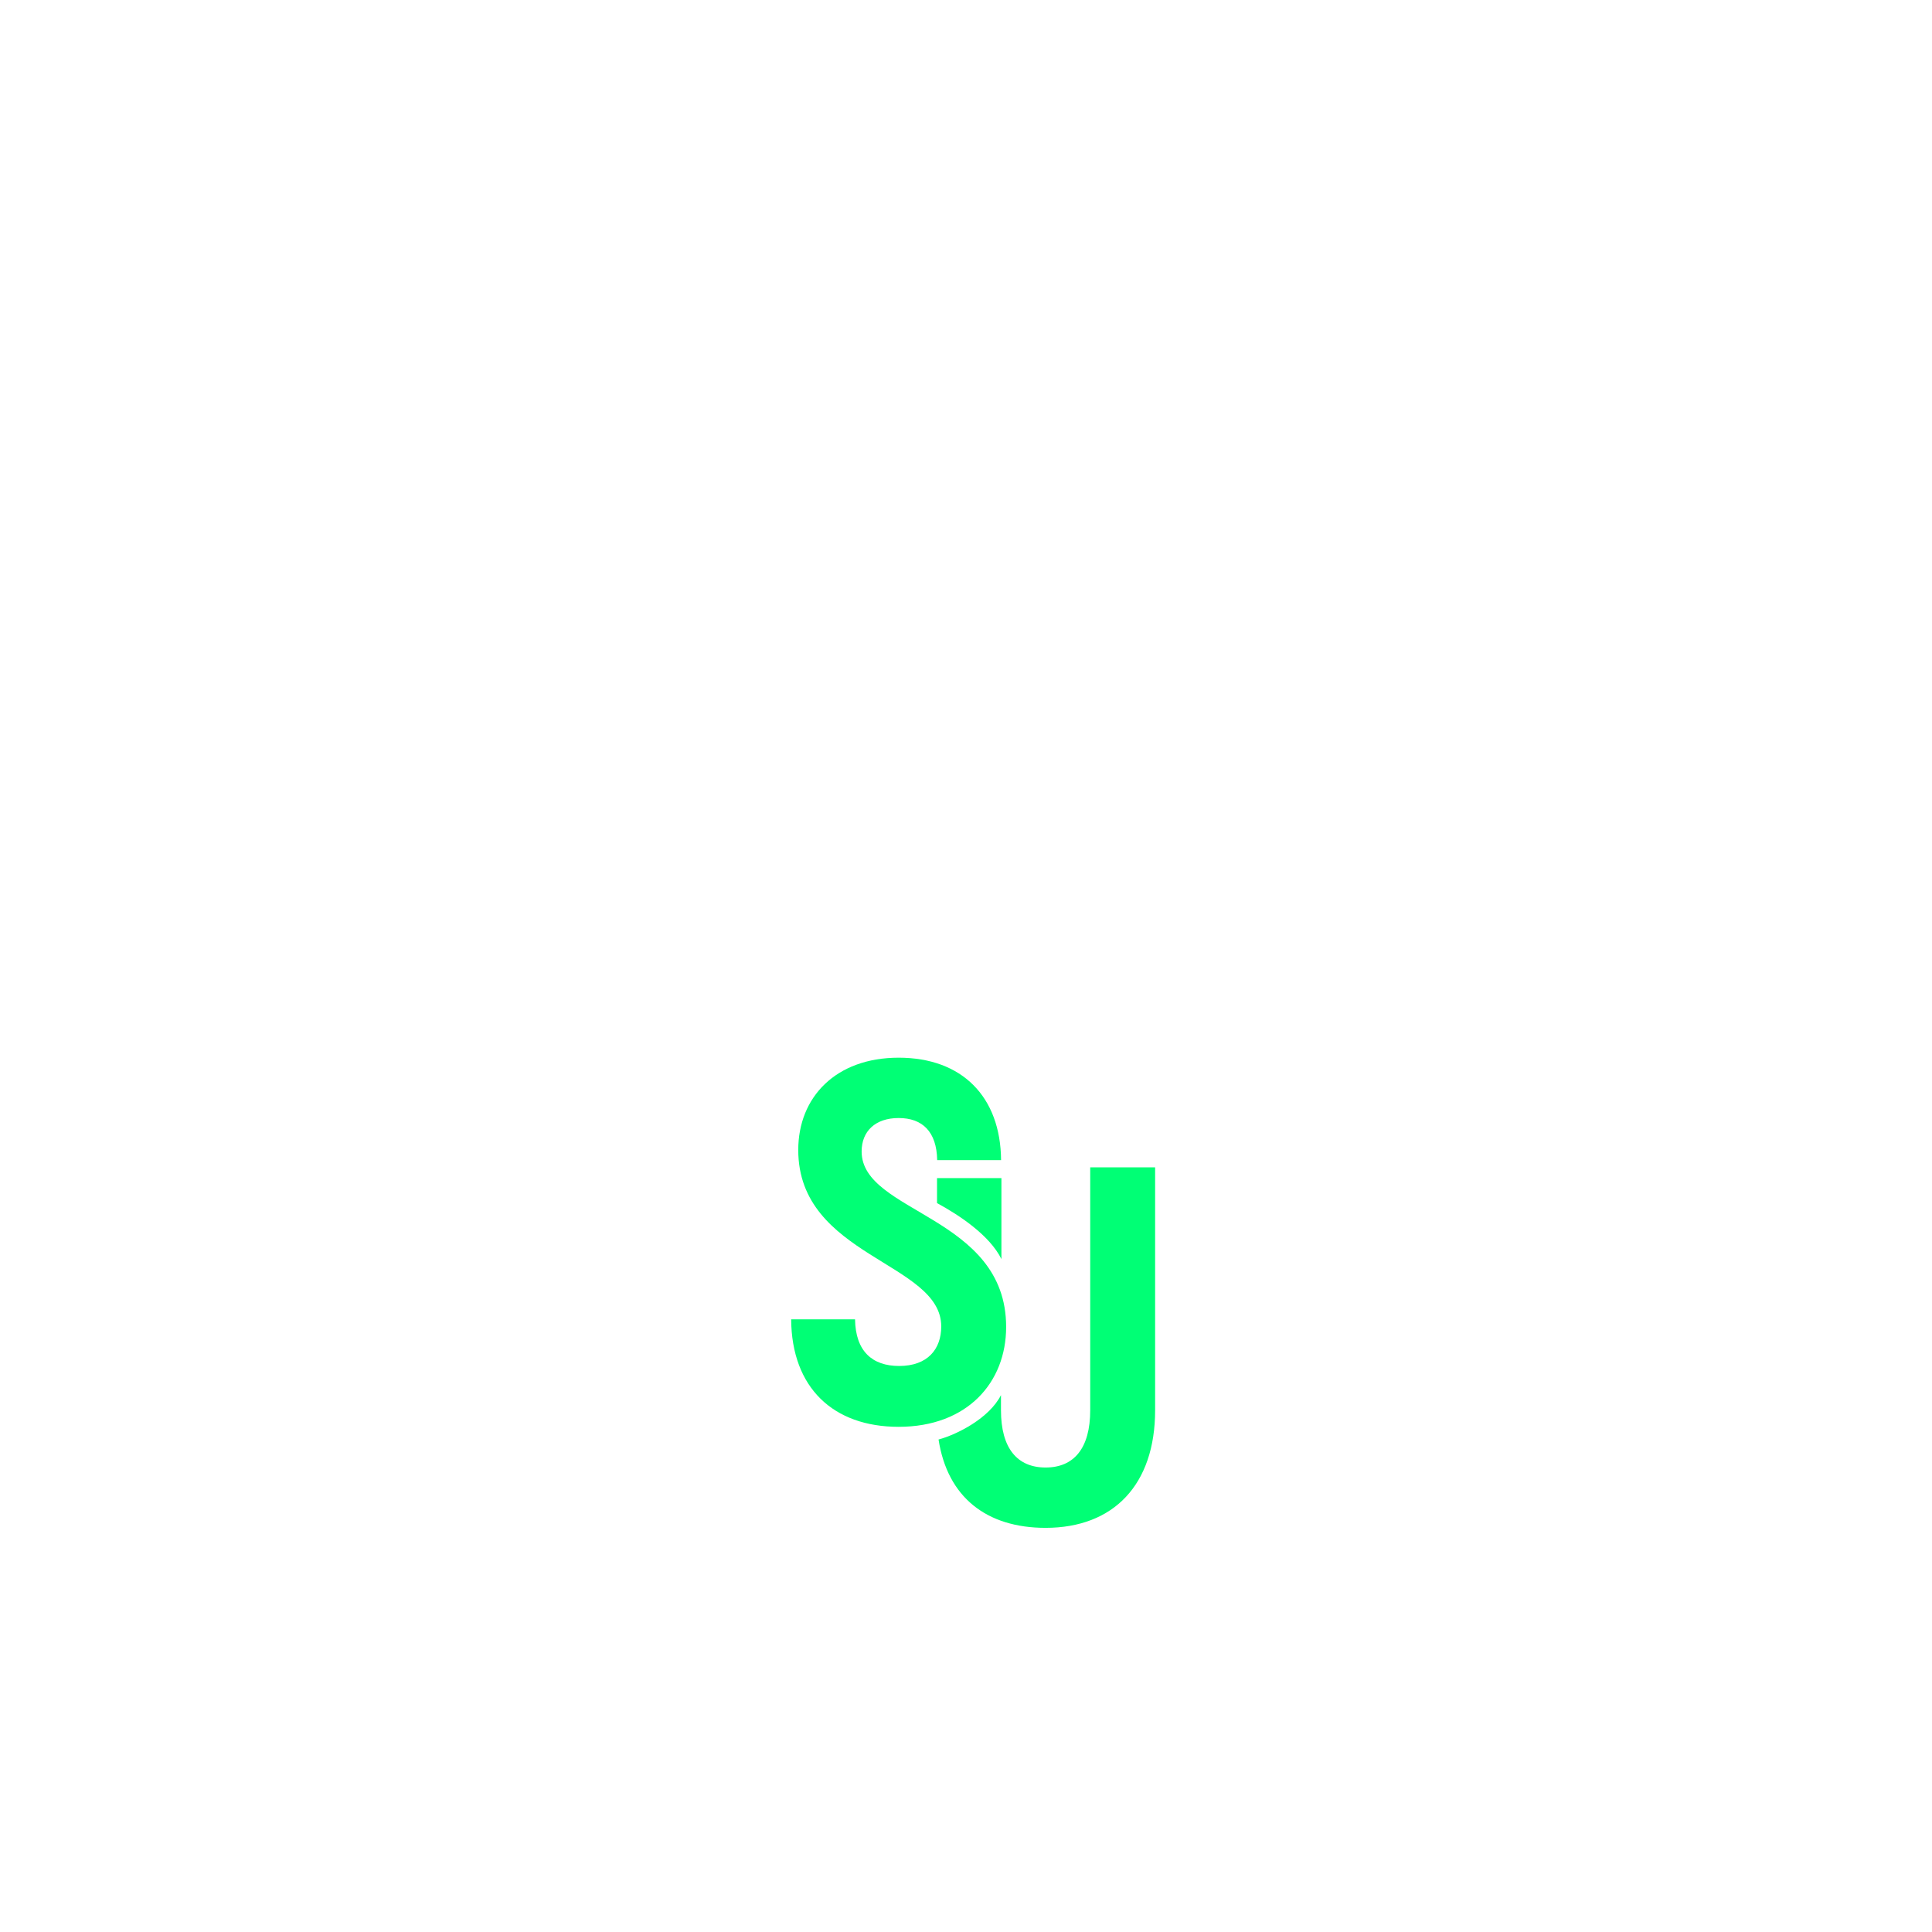
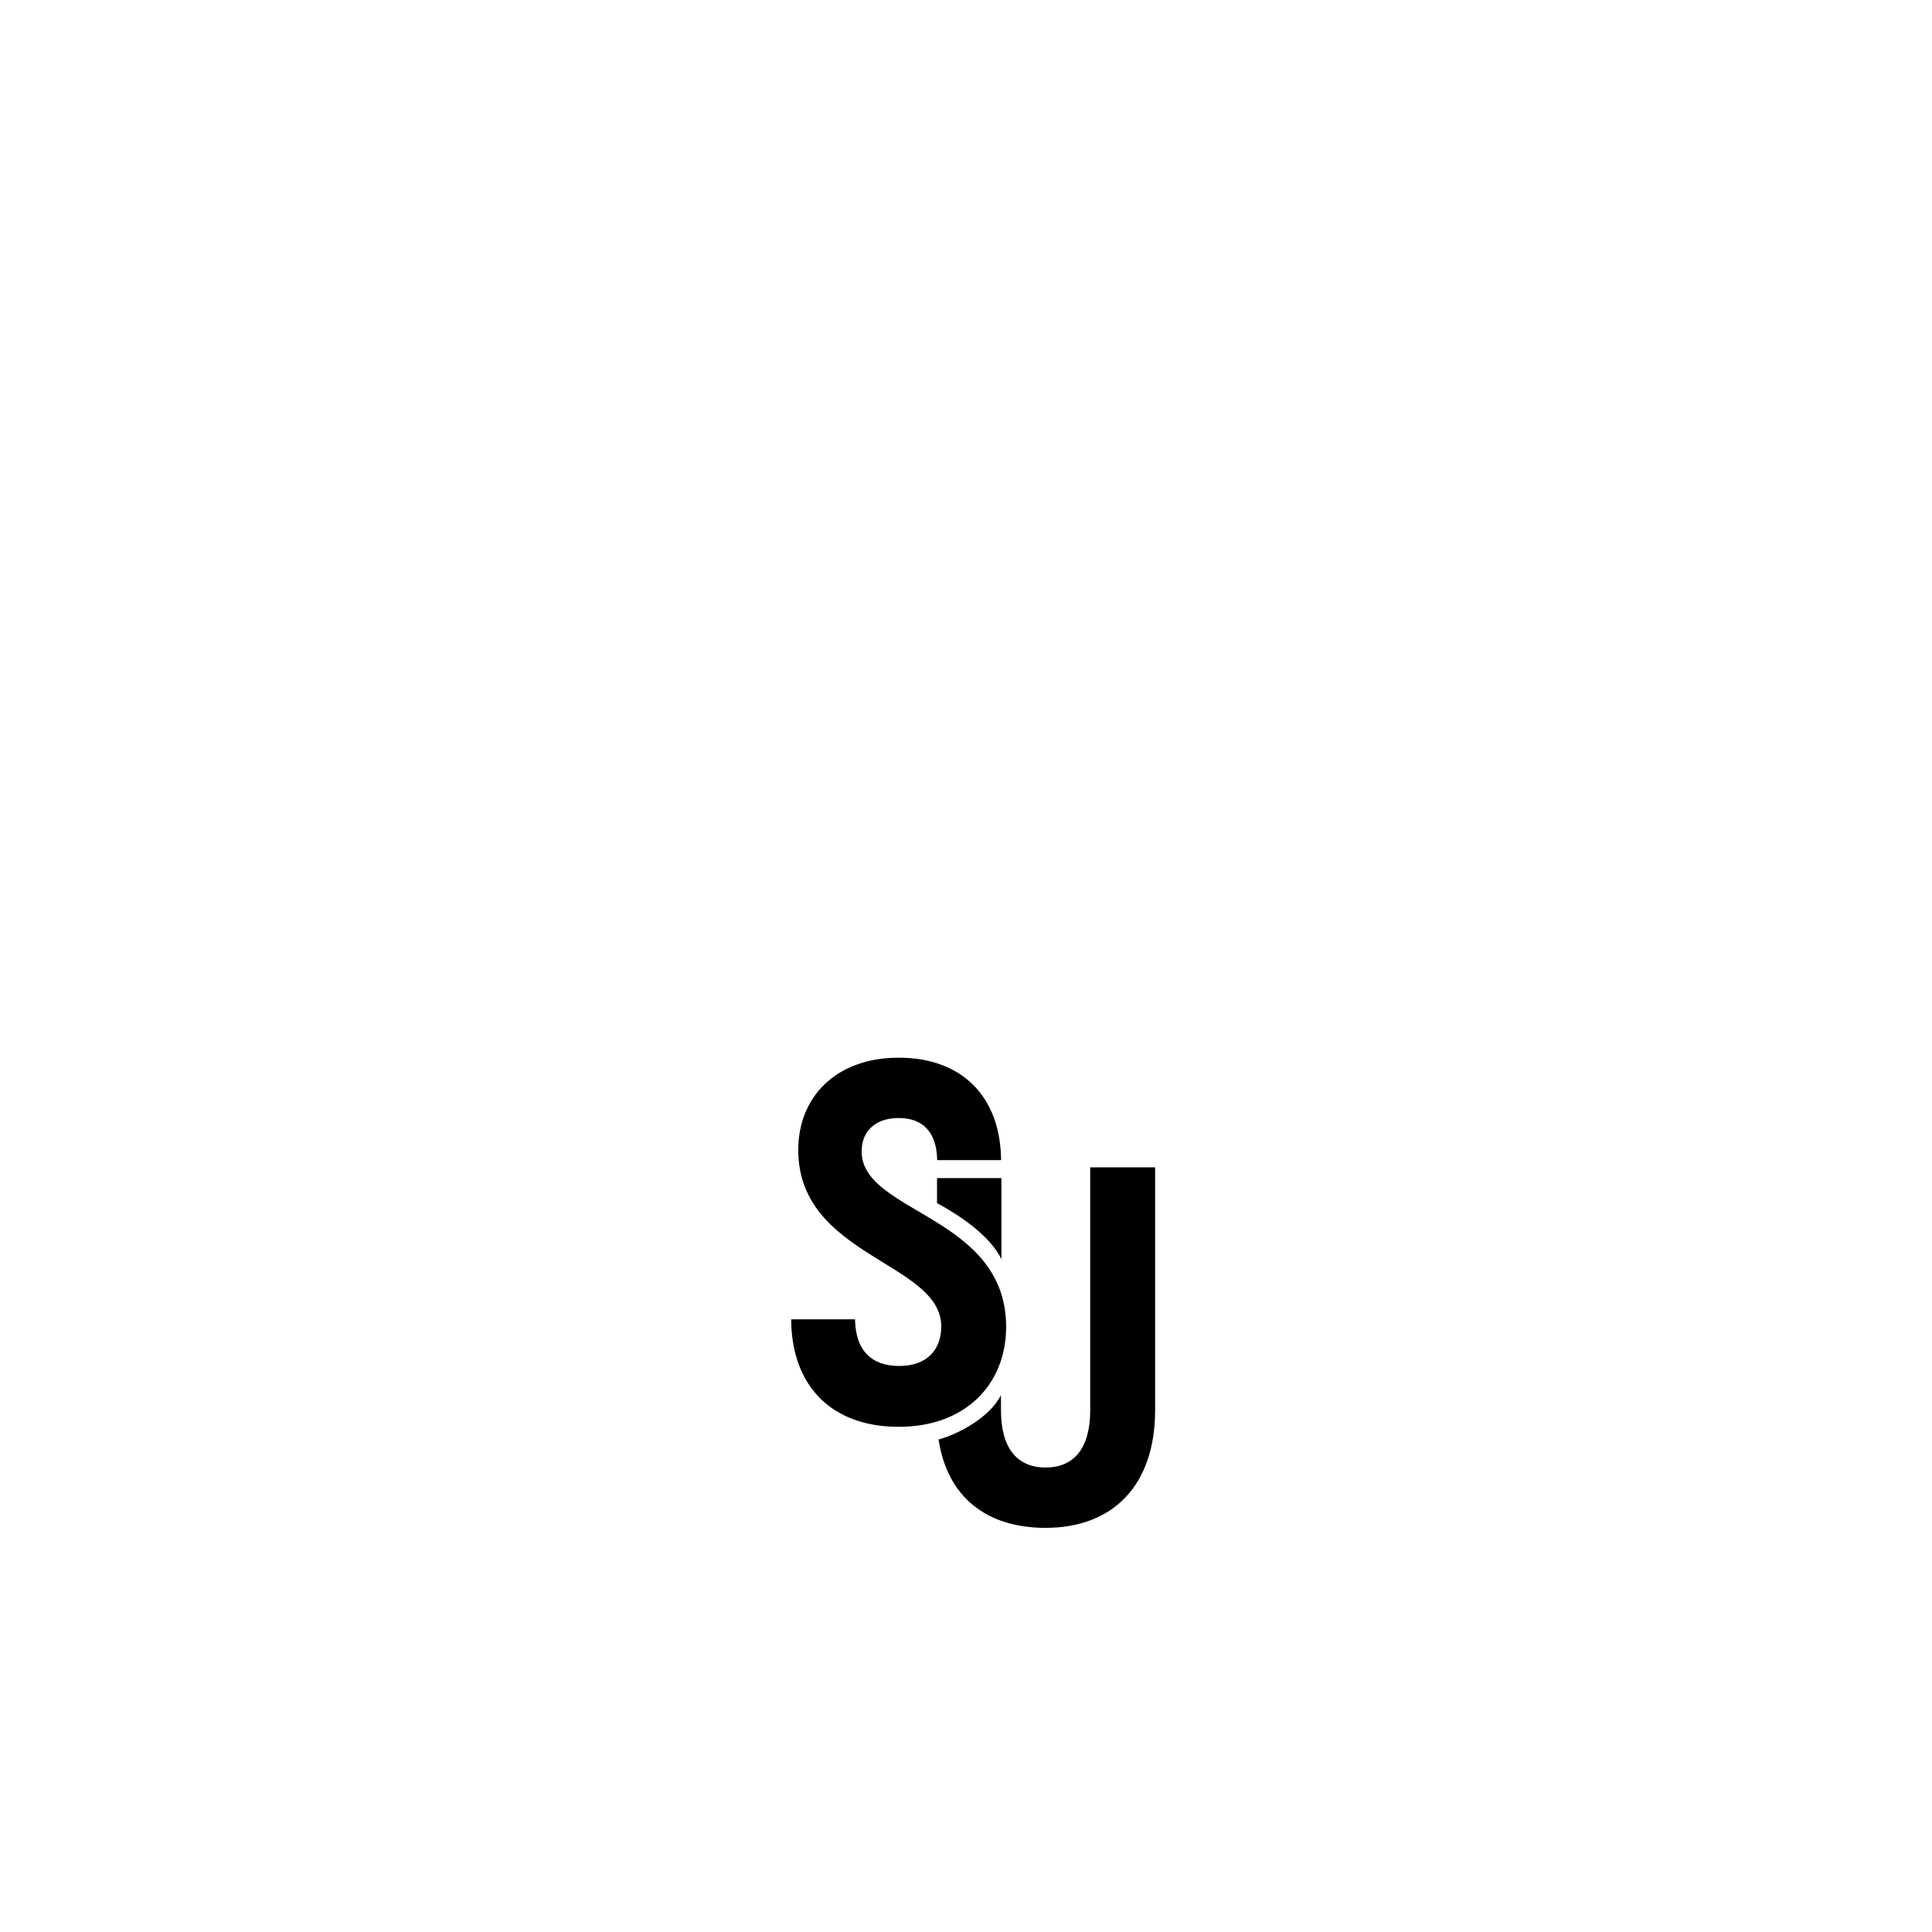
<svg xmlns="http://www.w3.org/2000/svg" viewBox="0 0 1440 1440" height="1440" width="1440" xml:space="preserve" id="svg2" version="1.1">
  <defs id="defs6">
    <clipPath id="clipPath18" clipPathUnits="userSpaceOnUse">
      <path id="path16" d="M 0,1080 H 1080 V 0 H 0 Z" />
    </clipPath>
  </defs>
  <g transform="matrix(1.333333,0,0,-1.333333,0,1440)" id="g10">
    <g clip-path="url(#clipPath18)" id="g14">
      <g transform="translate(442.2578,342.4873)" id="g20">
-         <path id="path22" style="fill:#00ff75;fill-opacity:1;fill-rule:nonzero;stroke:none" d="m 0,0 h 35.714 c 0.285,-17.856 9.638,-26.077 24.66,-26.077 15.873,0 23.526,9.353 23.526,22.109 0,35.997 -79.931,38.831 -79.931,98.639 0,29.478 20.975,51.588 56.121,51.588 35.431,0 56.974,-21.825 57.257,-57.257 H 81.633 c -0.283,15.874 -8.22,23.527 -21.543,23.527 -13.038,0 -20.692,-7.371 -20.692,-18.708 0,-34.581 80.783,-35.714 80.783,-98.073 0,-31.178 -21.825,-55.839 -60.091,-55.839 C 23.526,-60.091 0.283,-38.265 0,0" />
+         <path id="path22" style="fill:#000;fill-opacity:1;fill-rule:nonzero;stroke:none" d="m 0,0 h 35.714 c 0.285,-17.856 9.638,-26.077 24.66,-26.077 15.873,0 23.526,9.353 23.526,22.109 0,35.997 -79.931,38.831 -79.931,98.639 0,29.478 20.975,51.588 56.121,51.588 35.431,0 56.974,-21.825 57.257,-57.257 H 81.633 c -0.283,15.874 -8.22,23.527 -21.543,23.527 -13.038,0 -20.692,-7.371 -20.692,-18.708 0,-34.581 80.783,-35.714 80.783,-98.073 0,-31.178 -21.825,-55.839 -60.091,-55.839 C 23.526,-60.091 0.283,-38.265 0,0" />
      </g>
      <g transform="translate(609.438,427.4531)" id="g24">
-         <path id="path26" style="fill:#00ff75;fill-opacity:1;fill-rule:nonzero;stroke:none" d="m 0,0 v -135.77 c 0,-21.259 -9.07,-32.03 -24.944,-32.03 -15.872,0 -24.942,10.771 -24.942,32.03 v 8.446 c -6.554,-12.976 -24.759,-22.13 -34.897,-24.822 4.993,-32.338 26.887,-49.383 59.839,-49.383 37.983,0 61.225,24.092 61.225,65.759 l 0,135.77 z" />
+         <path id="path26" style="fill:#000;fill-opacity:1;fill-rule:nonzero;stroke:none" d="m 0,0 v -135.77 c 0,-21.259 -9.07,-32.03 -24.944,-32.03 -15.872,0 -24.942,10.771 -24.942,32.03 v 8.446 c -6.554,-12.976 -24.759,-22.13 -34.897,-24.822 4.993,-32.338 26.887,-49.383 59.839,-49.383 37.983,0 61.225,24.092 61.225,65.759 l 0,135.77 z" />
      </g>
      <g transform="translate(559.8018,376.167)" id="g28">
-         <path id="path30" style="fill:#00ff75;fill-opacity:1;fill-rule:nonzero;stroke:none" d="M 0,0 V 45.252 H -35.998 V 31.3 C -23.585,24.552 -6.636,13.395 0,0" />
+         <path id="path30" style="fill:#000;fill-opacity:1;fill-rule:nonzero;stroke:none" d="M 0,0 V 45.252 H -35.998 V 31.3 C -23.585,24.552 -6.636,13.395 0,0" />
      </g>
    </g>
  </g>
</svg>
